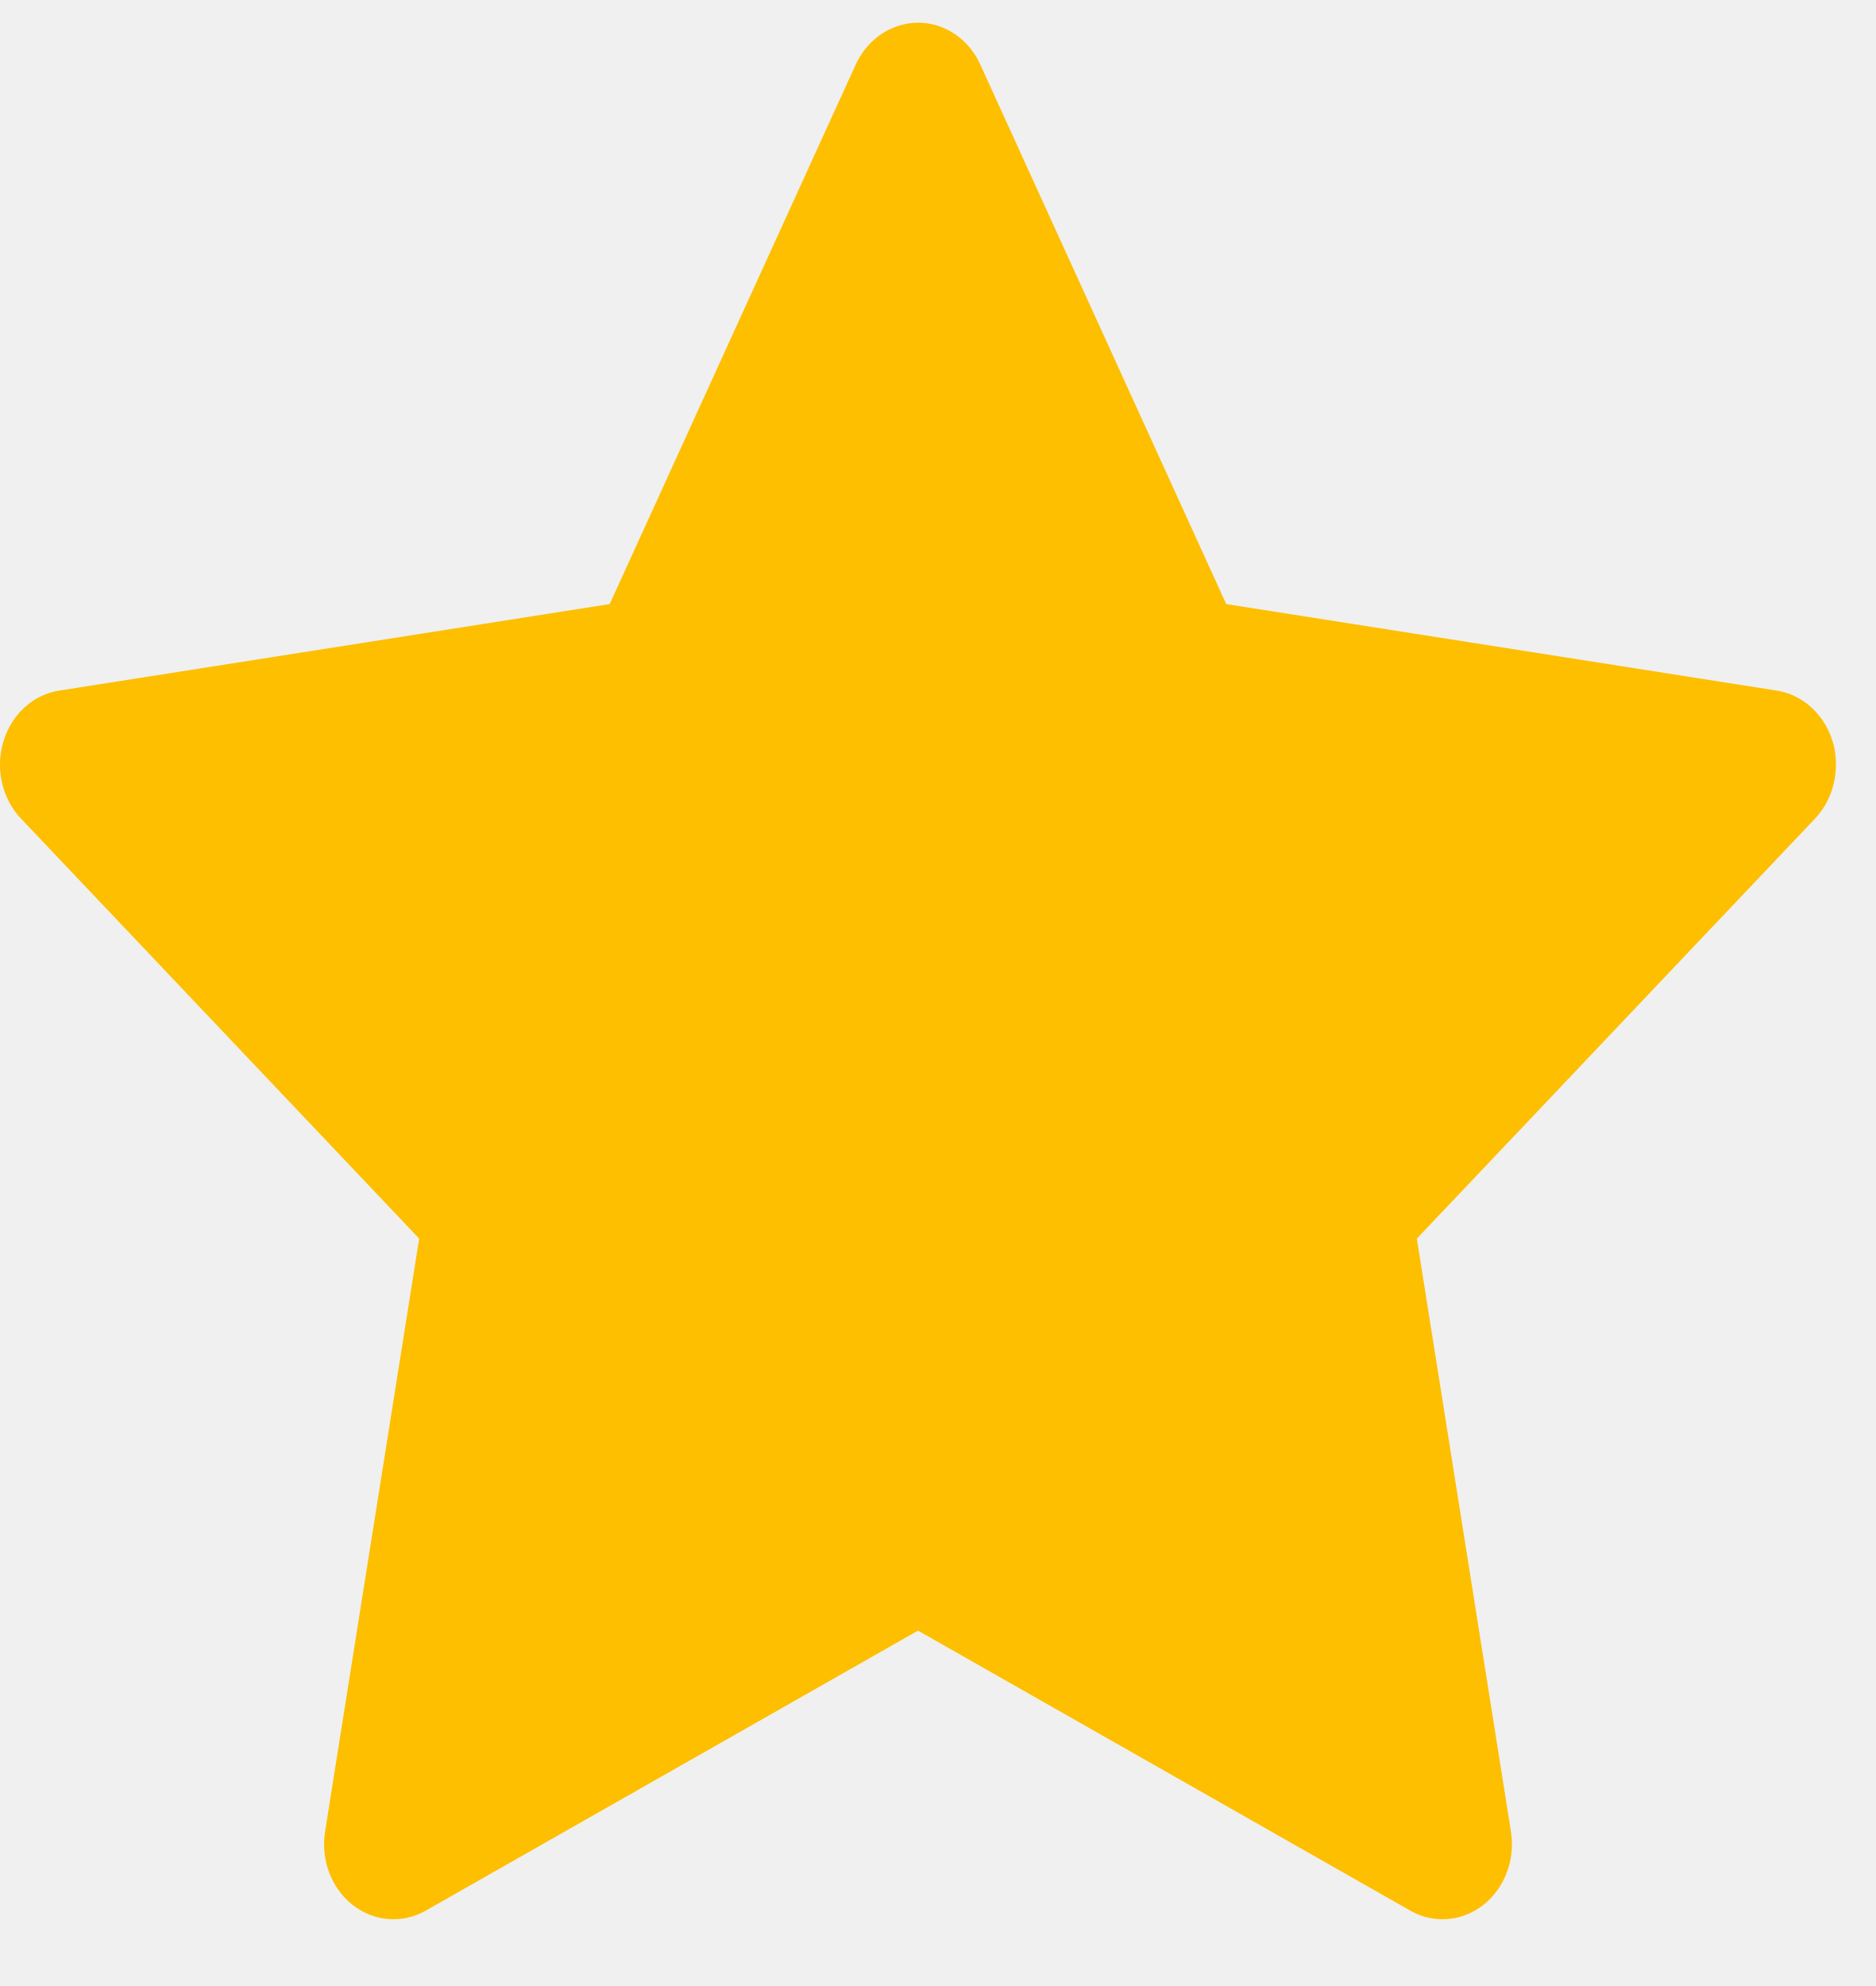
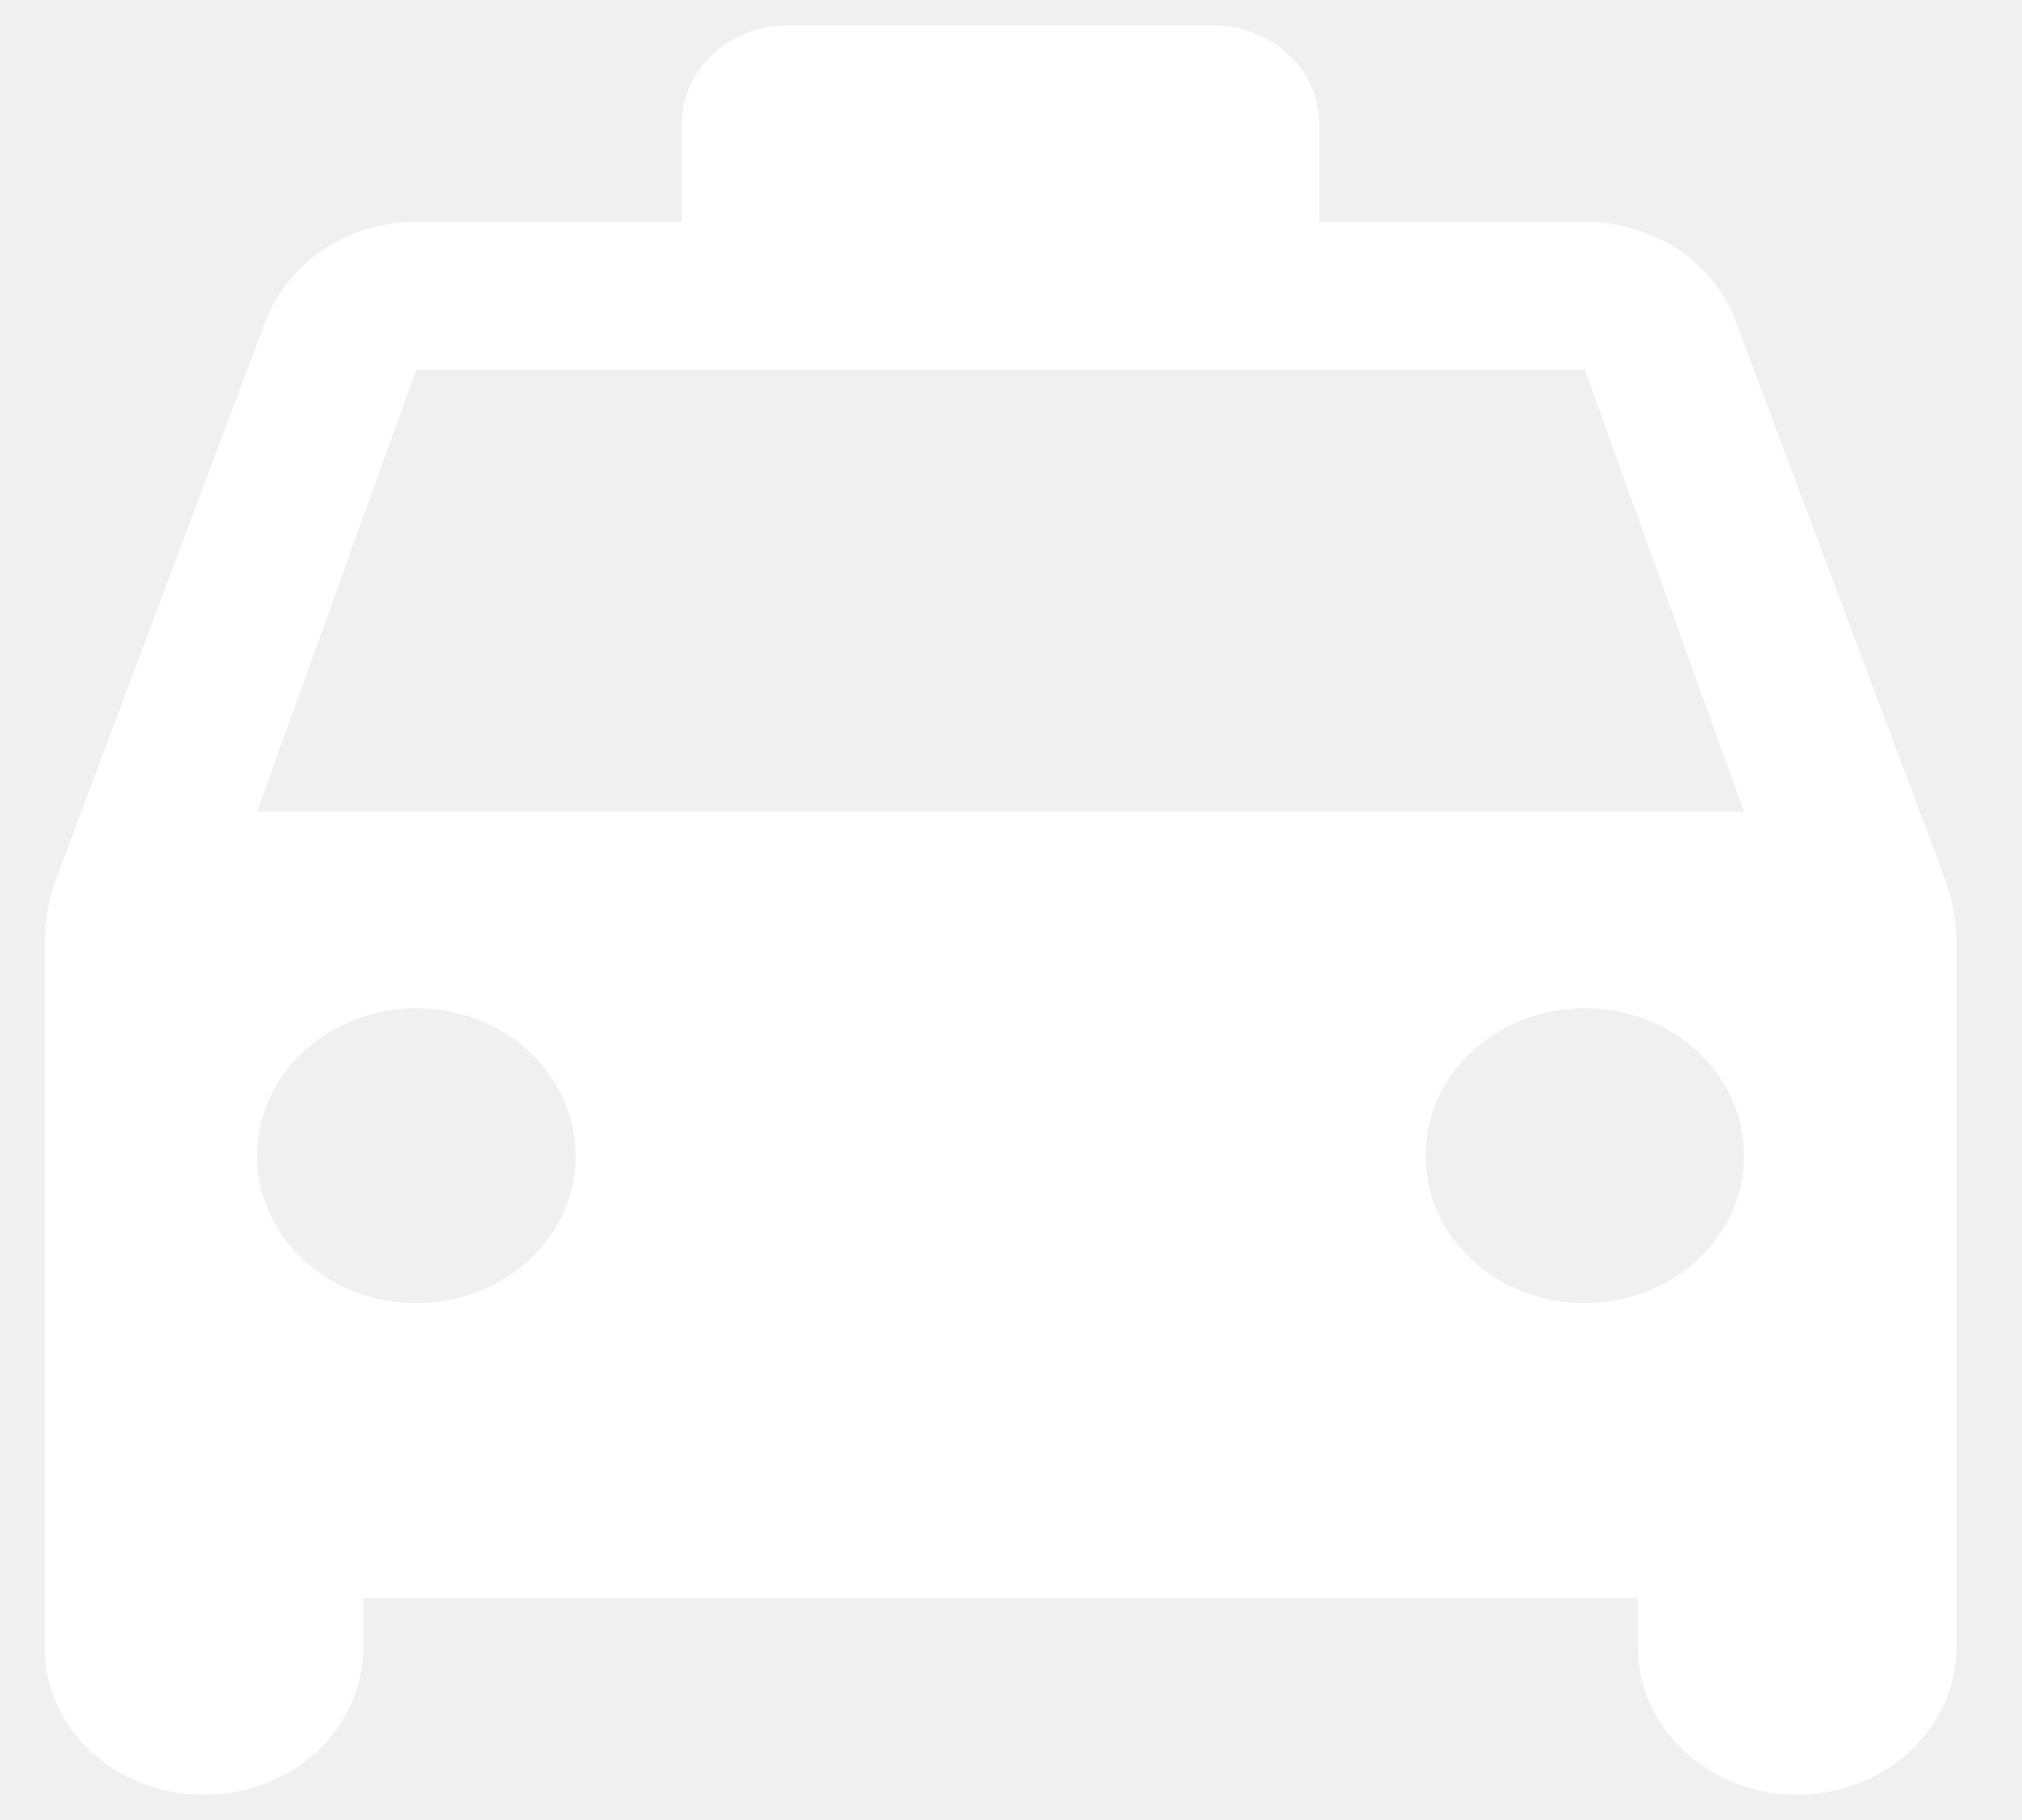
- <svg xmlns="http://www.w3.org/2000/svg" width="17" height="18" viewBox="0 0 17 18" fill="none">
-   <path d="M16.106 6.259L11.116 5.475L8.886 0.584C8.825 0.45 8.725 0.342 8.601 0.276C8.29 0.11 7.913 0.249 7.758 0.584L5.527 5.475L0.538 6.259C0.4 6.28 0.275 6.35 0.178 6.456C0.062 6.586 -0.002 6.76 5.53105e-05 6.94C0.002 7.121 0.071 7.293 0.19 7.419L3.8 11.226L2.947 16.6C2.927 16.725 2.94 16.854 2.984 16.971C3.028 17.089 3.102 17.191 3.197 17.265C3.292 17.34 3.404 17.384 3.521 17.393C3.638 17.402 3.755 17.376 3.859 17.317L8.322 14.779L12.785 17.317C12.907 17.387 13.048 17.41 13.184 17.385C13.526 17.321 13.755 16.97 13.697 16.6L12.844 11.226L16.454 7.419C16.552 7.315 16.617 7.179 16.636 7.03C16.689 6.658 16.45 6.314 16.106 6.259V6.259Z" fill="#FDBF00" />
+ <svg xmlns="http://www.w3.org/2000/svg" width="30" height="27" viewBox="0 0 30 27" fill="none">
+   <path d="M25.75 4.765C25.435 3.904 24.553 3.292 23.512 3.292H19.573V1.833C19.573 1.031 18.864 0.375 17.997 0.375H11.693C10.826 0.375 10.117 1.031 10.117 1.833V3.292H6.177C5.137 3.292 4.27 3.904 3.94 4.765L0.835 13.033C0.725 13.34 0.662 13.66 0.662 13.996V24.438C0.662 25.648 1.717 26.625 3.026 26.625C4.334 26.625 5.389 25.648 5.389 24.438V23.708H24.3V24.438C24.3 25.633 25.356 26.625 26.664 26.625C27.957 26.625 29.028 25.648 29.028 24.438V13.996C29.028 13.675 28.965 13.34 28.855 13.033L25.75 4.765ZM6.177 19.333C4.869 19.333 3.813 18.356 3.813 17.146C3.813 15.935 4.869 14.958 6.177 14.958C7.485 14.958 8.541 15.935 8.541 17.146C8.541 18.356 7.485 19.333 6.177 19.333ZM23.512 19.333C22.204 19.333 21.149 18.356 21.149 17.146C21.149 15.935 22.204 14.958 23.512 14.958C24.821 14.958 25.876 15.935 25.876 17.146C25.876 18.356 24.821 19.333 23.512 19.333ZM3.813 12.042L6.177 5.479H23.512L25.876 12.042H3.813Z" fill="white" />
</svg>
